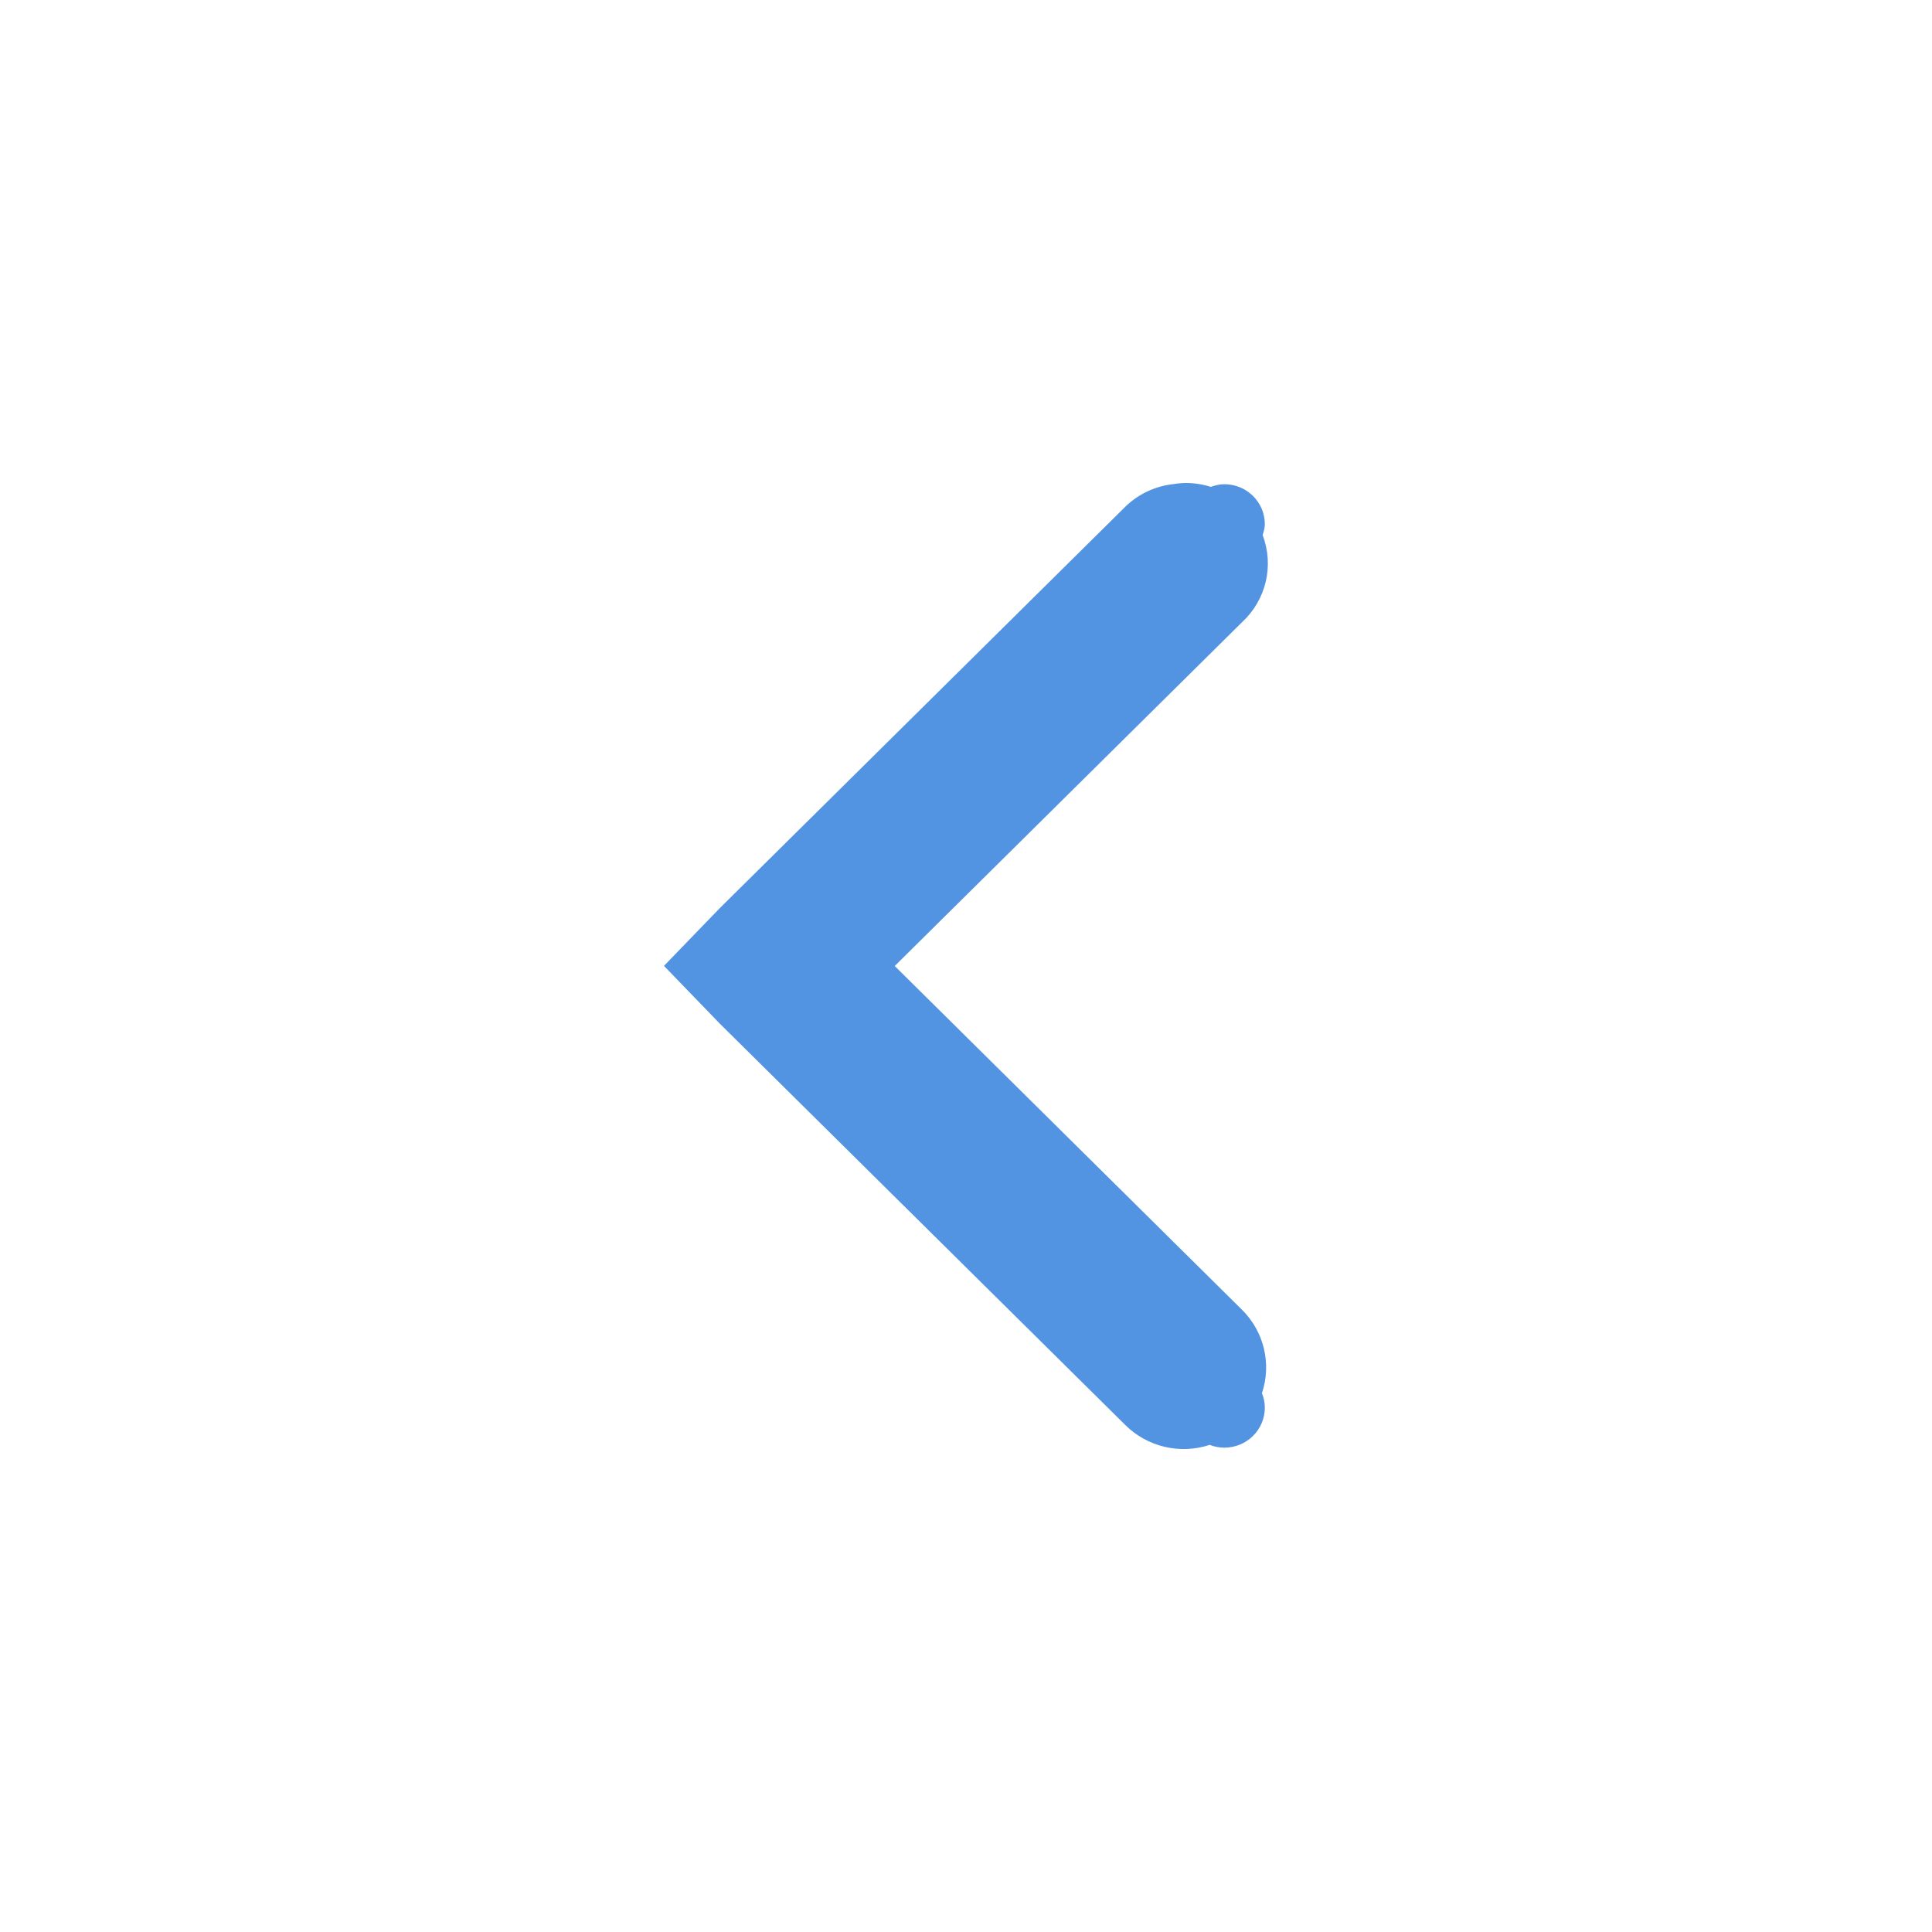
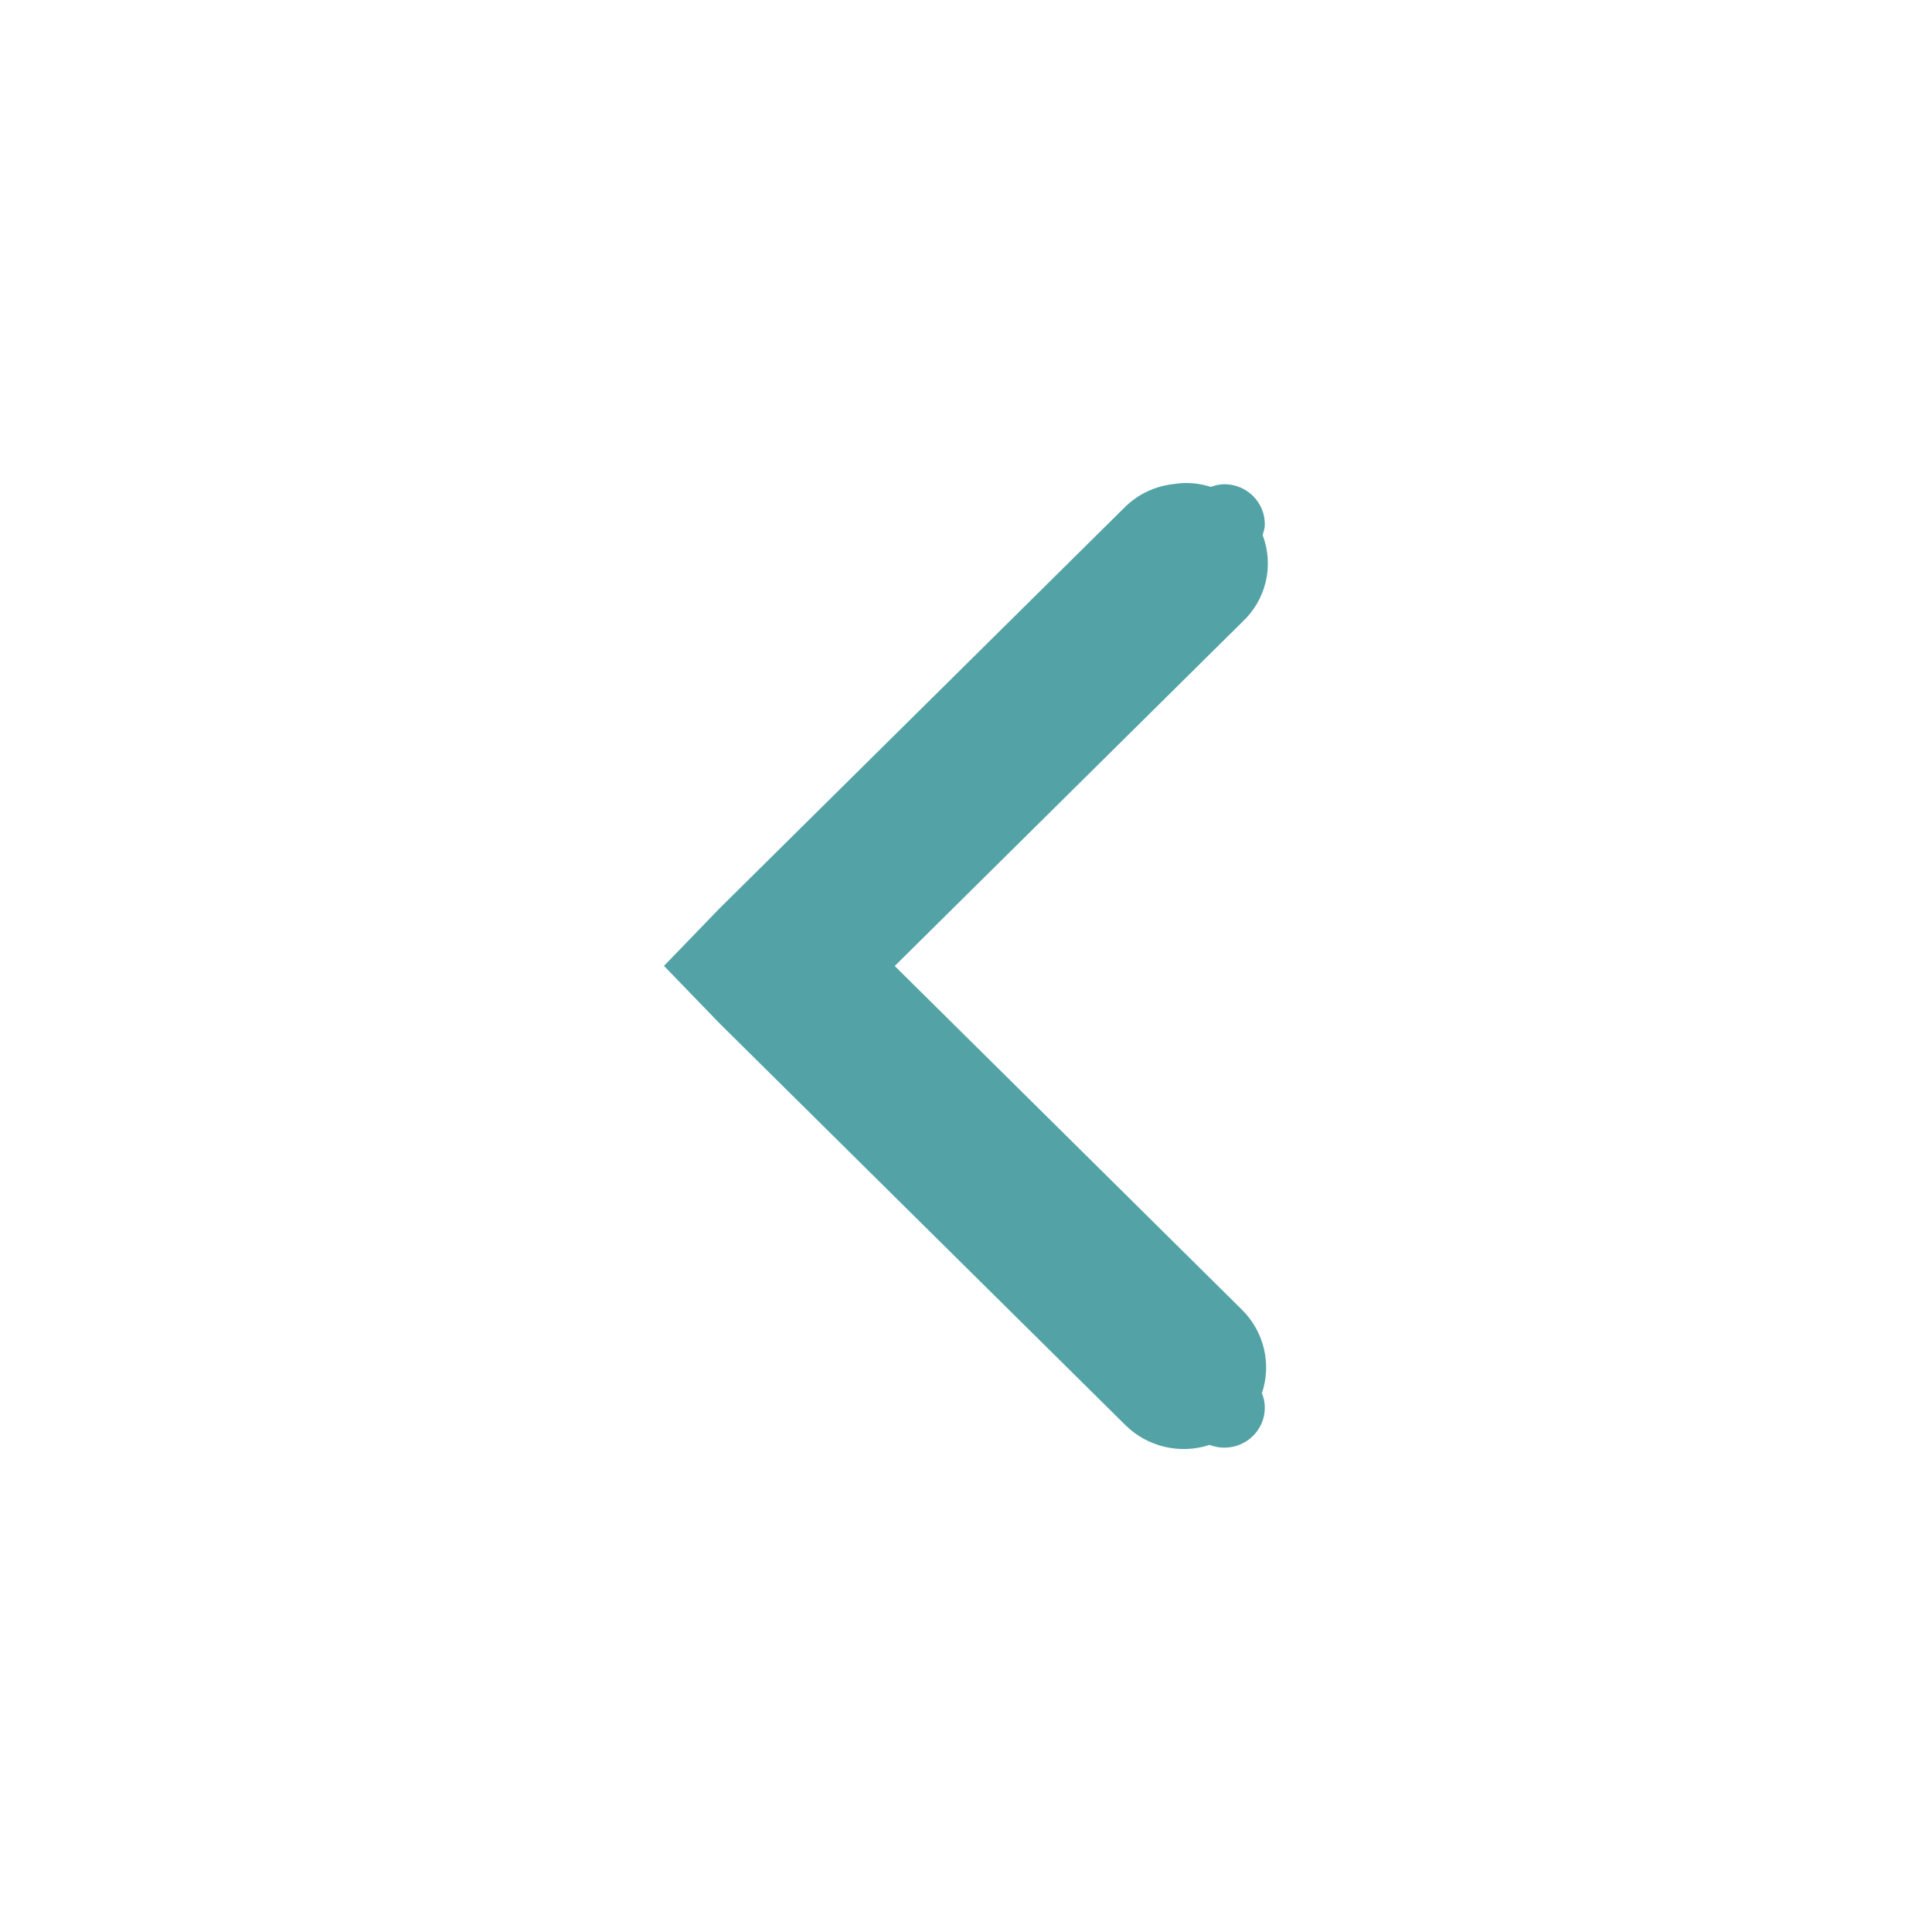
<svg xmlns="http://www.w3.org/2000/svg" xmlns:ns1="http://www.openswatchbook.org/uri/2009/osb" xmlns:xlink="http://www.w3.org/1999/xlink" height="16" id="svg7384" version="1.1" width="16">
  <defs id="defs7386">
    <linearGradient id="selected_bg_color" ns1:paint="solid">
-       <stop style="stop-color:#5294e2;stop-opacity:1;" offset="0" id="stop4147" />
+       <stop style="stop-color:#53A3A6;stop-opacity:1;" offset="0" id="stop4147" />
    </linearGradient>
    <linearGradient xlink:href="#selected_bg_color" id="linearGradient4149" x1="108" y1="751" x2="108" y2="759" gradientUnits="userSpaceOnUse" />
  </defs>
  <g id="layer9" style="display:inline" transform="translate(-100.0002,-747)" />
  <g id="layer10" transform="translate(-100.0002,-747)" />
  <g id="layer11" transform="translate(-100.0002,-747)" />
  <g id="layer13" transform="translate(-100.0002,-747)" />
  <g id="layer14" transform="translate(-100.0002,-747)" />
  <g id="layer15" style="display:inline" transform="translate(-100.0002,-747)" />
  <g id="g71291" style="display:inline" transform="translate(-100.0002,-747)" />
  <g id="g4953" style="display:inline" transform="translate(-100.0002,-747)" />
  <g id="layer12" style="display:inline" transform="translate(-100.0002,-747)">
    <path style="color:#000000;font-style:normal;font-variant:normal;font-weight:normal;font-stretch:normal;font-size:medium;line-height:normal;font-family:Sans;-inkscape-font-specification:Sans;text-indent:0;text-align:start;text-decoration:none;text-decoration-line:none;letter-spacing:normal;word-spacing:normal;text-transform:none;direction:ltr;block-progression:tb;writing-mode:lr-tb;baseline-shift:baseline;text-anchor:start;display:inline;overflow:visible;visibility:visible;fill:url(#linearGradient4149);fill-opacity:1;stroke:none;stroke-width:2;marker:none;enable-background:accumulate" d="m 109.823,751 a 0.672,0.665 0 0 0 -0.104,0.009 0.672,0.665 0 0 0 -0.399,0.187 l -3.359,3.325 -0.462,0.478 0.462,0.478 3.359,3.325 a 0.683,0.676 0 0 0 0.698,0.164 c 0.037,0.014 0.078,0.023 0.121,0.023 0.186,0 0.336,-0.148 0.336,-0.332 0,-0.042 -0.009,-0.082 -0.024,-0.119 a 0.683,0.676 0 0 0 -0.165,-0.691 l -2.876,-2.847 2.876,-2.847 a 0.672,0.665 0 0 0 0.171,-0.721 c 0.008,-0.029 0.018,-0.058 0.018,-0.09 0,-0.184 -0.15,-0.332 -0.336,-0.332 -0.04,0 -0.076,0.01 -0.112,0.022 A 0.672,0.665 0 0 0 109.823,751 Z" id="path6040" />
  </g>
</svg>
